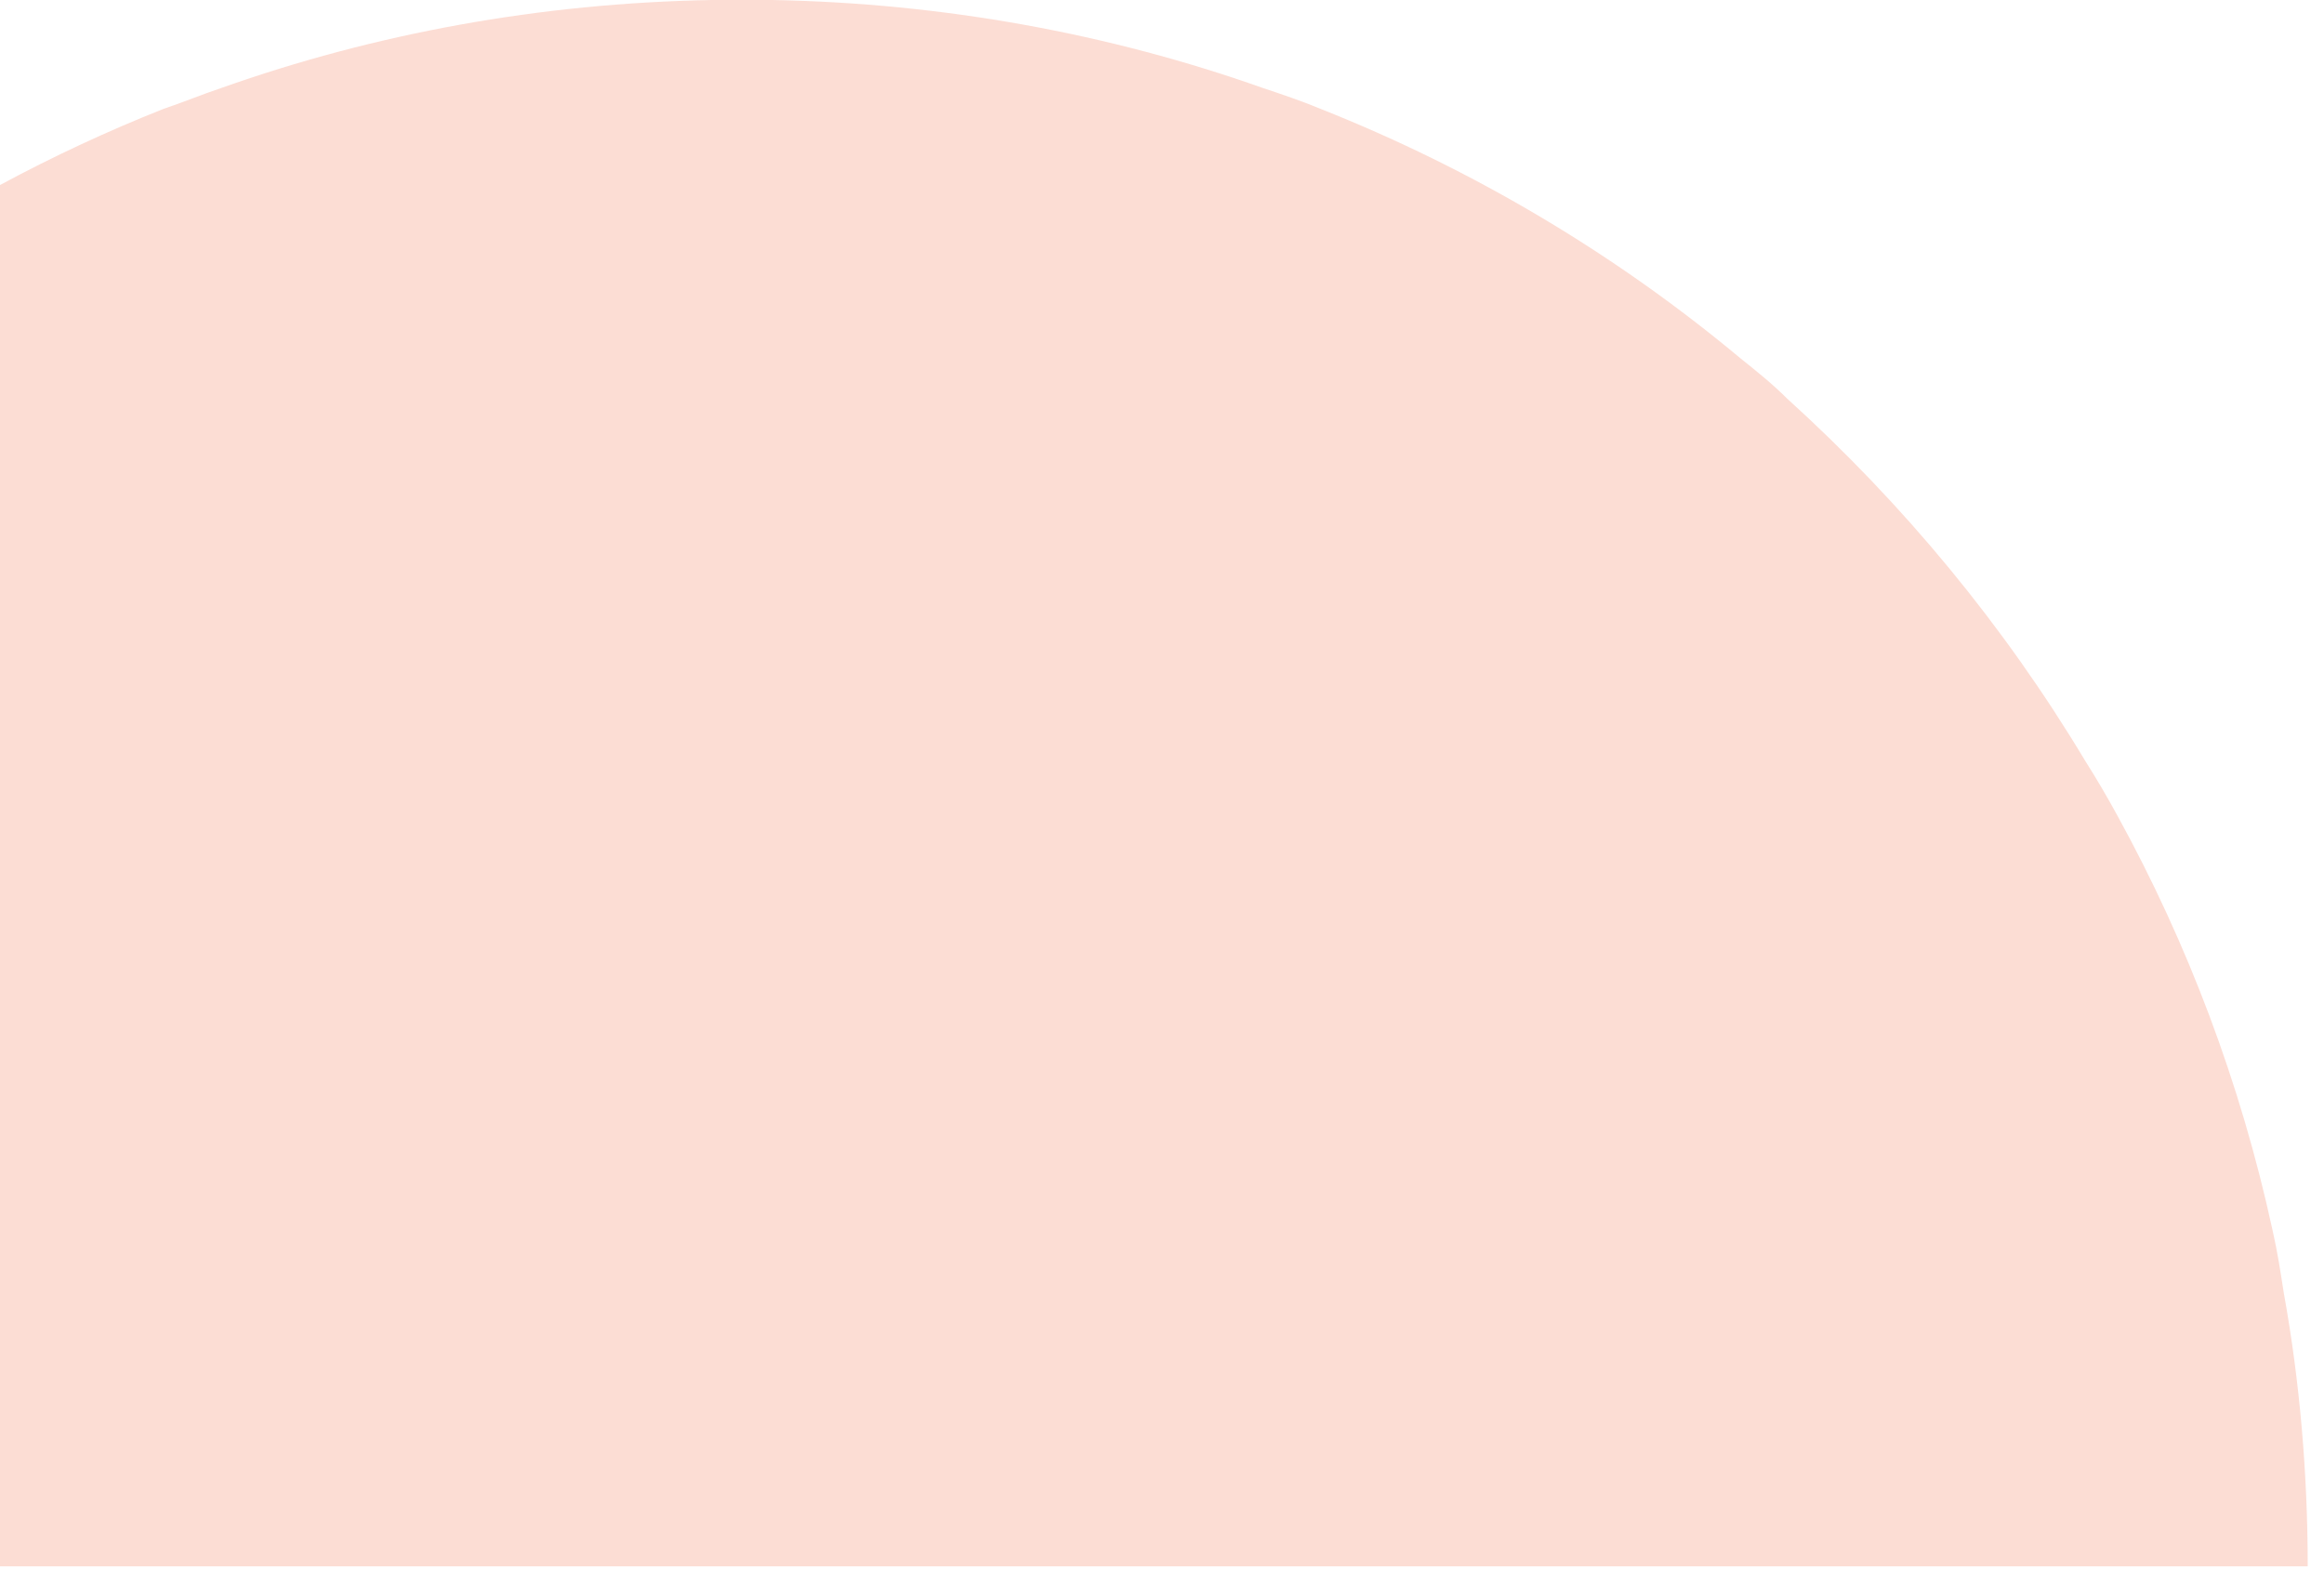
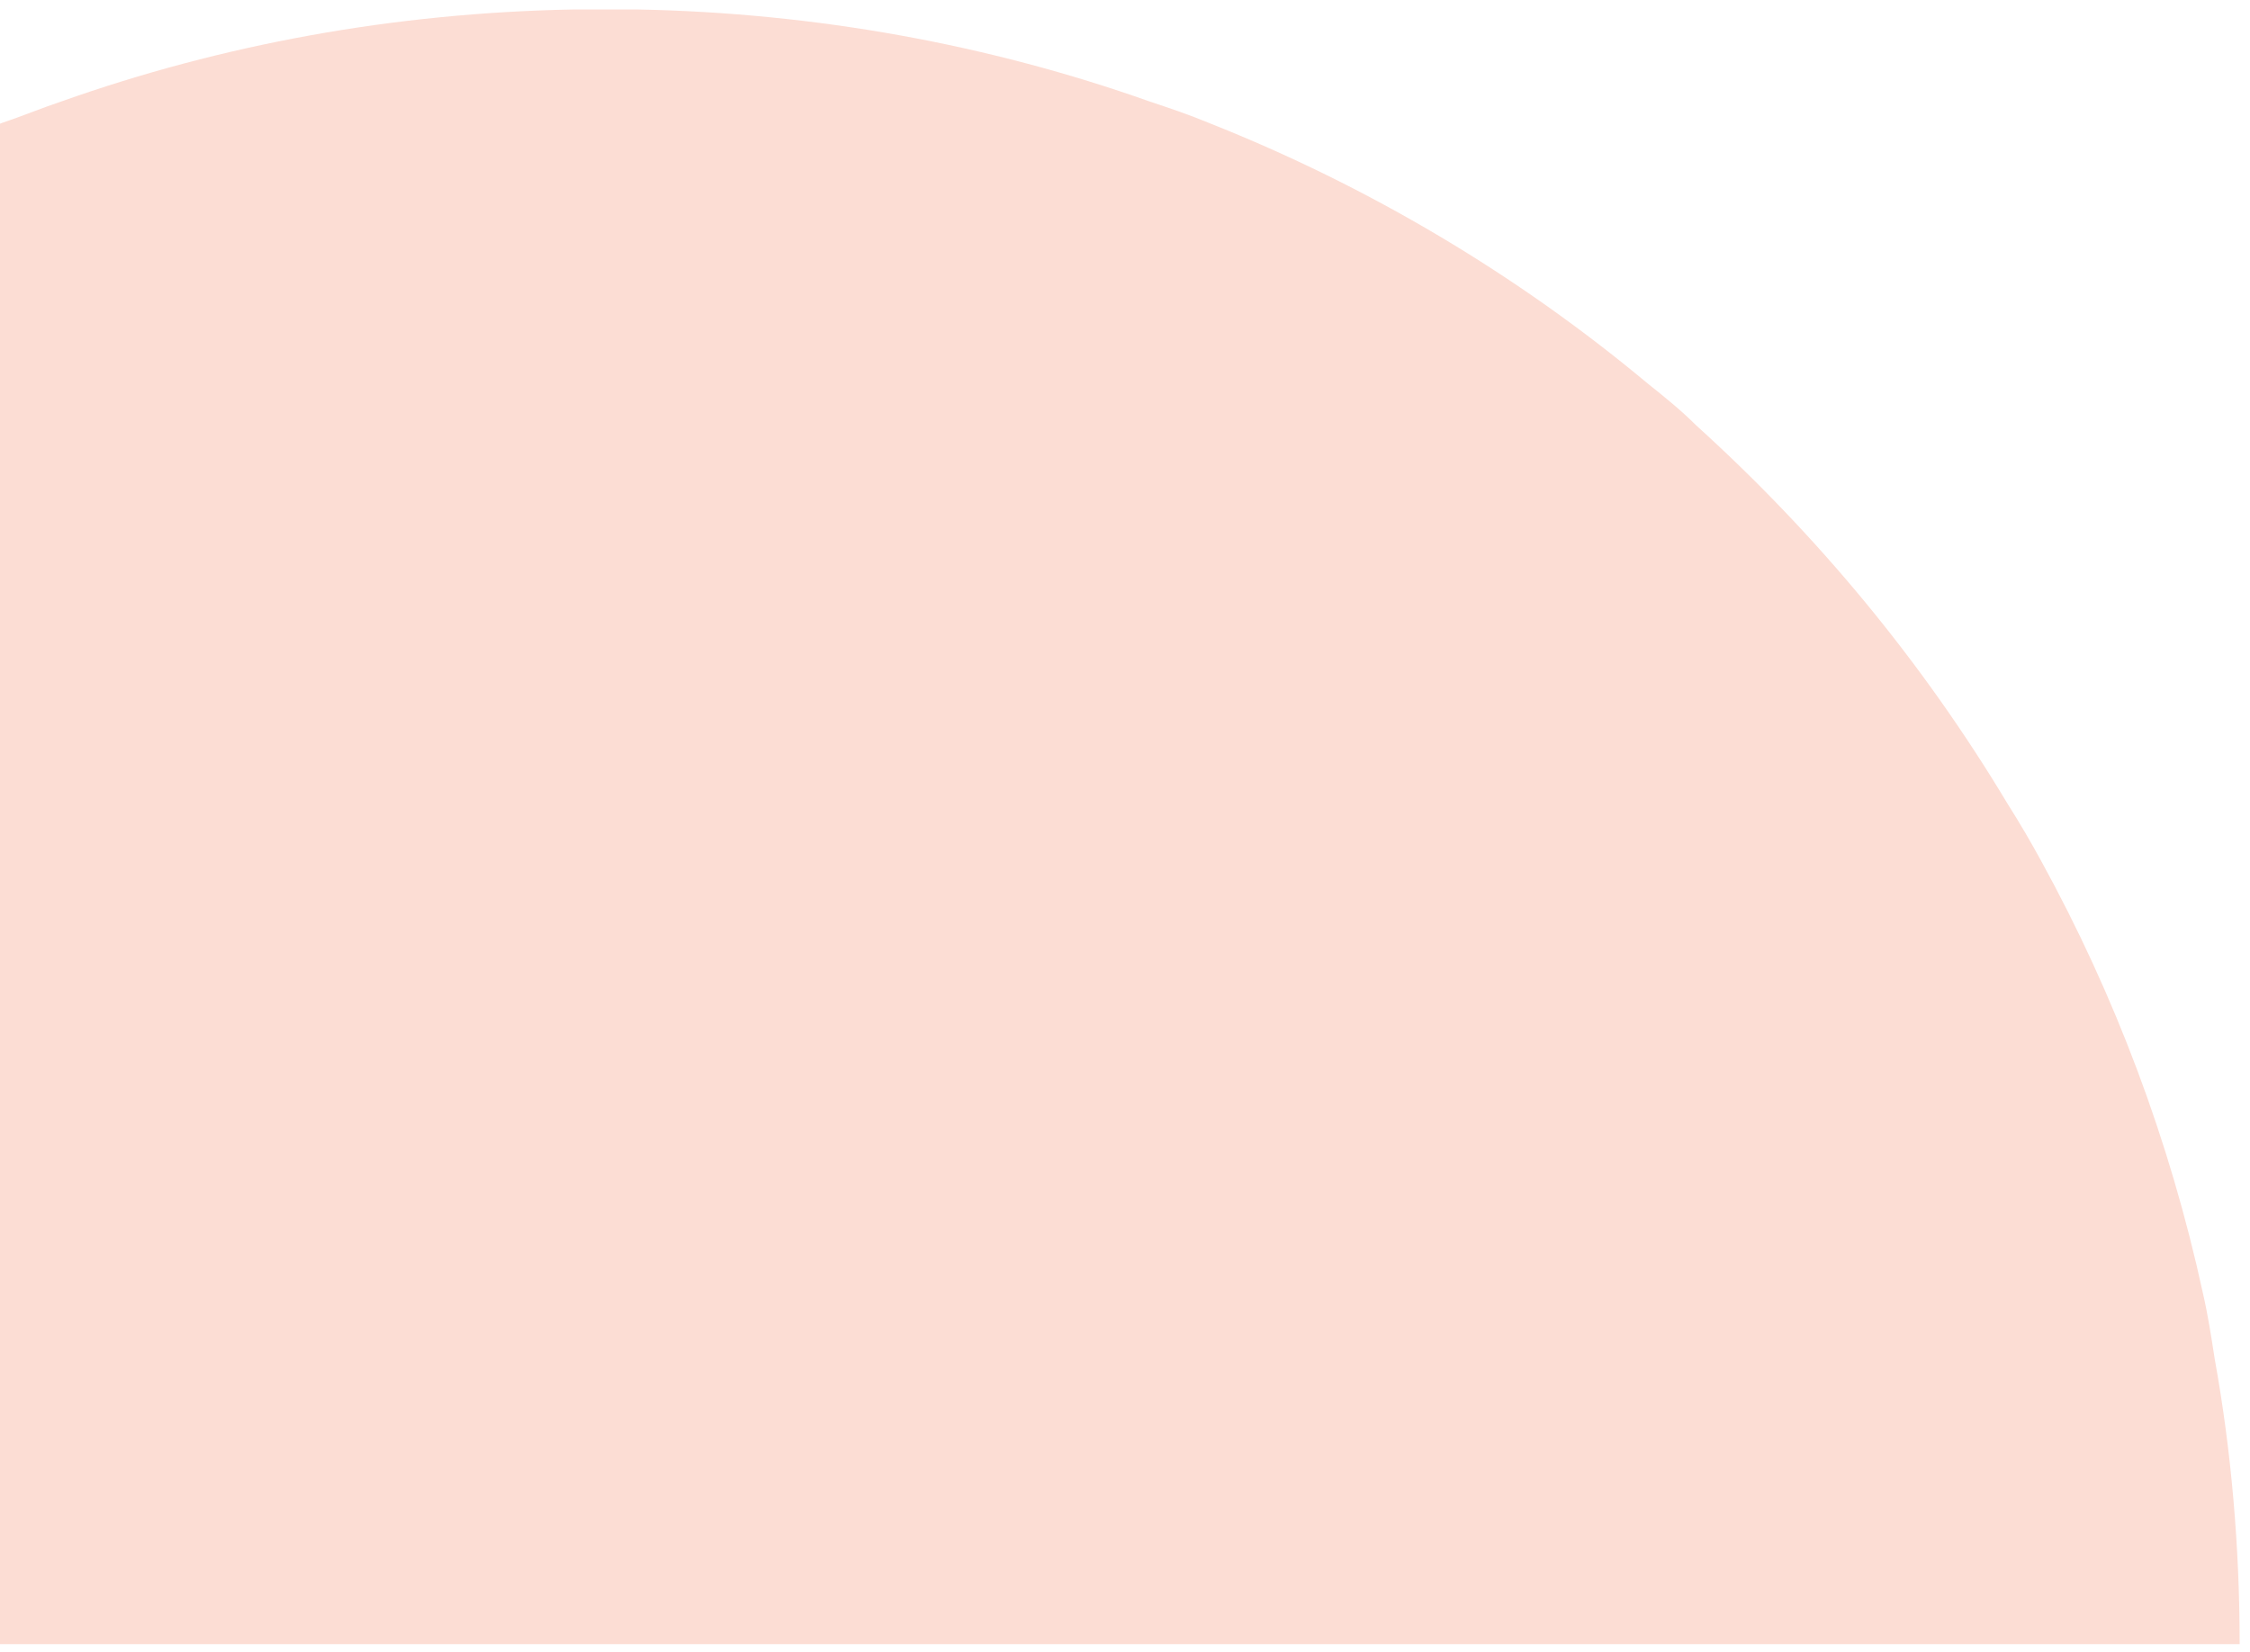
- <svg xmlns="http://www.w3.org/2000/svg" width="138" height="94" viewBox="0 0 138 94" fill="none">
-   <path fill-rule="evenodd" clip-rule="evenodd" d="M0 93.016H137.033C137.033 87.506 136.559 81.995 135.61 76.769L135.61 76.769C135.42 75.534 135.23 74.299 134.946 73.064C133.049 64.323 129.918 56.057 125.744 48.456C125.175 47.411 124.511 46.271 123.847 45.226C119.008 37.15 113.032 29.929 106.107 23.658C105.253 22.803 104.304 22.043 103.355 21.283C95.956 15.107 87.513 10.071 78.406 6.461C77.267 5.986 76.129 5.606 74.99 5.226L74.99 5.226C65.883 1.995 56.017 0.19 45.866 0H44.064H42.261C32.016 0.19 22.245 1.995 13.137 5.226C12.568 5.416 11.999 5.629 11.43 5.843C10.861 6.057 10.291 6.271 9.722 6.461C6.386 7.783 3.139 9.297 0 10.988V93.016Z" fill="#FCDDD4" />
+ <svg xmlns="http://www.w3.org/2000/svg" width="128" height="94" viewBox="0 0 128 94" fill="none">
+   <path d="M125.325 73.603C123.427 64.862 120.297 56.596 116.123 48.995C115.554 47.949 114.889 46.809 114.225 45.764C109.387 37.688 103.411 30.467 96.485 24.197C95.632 23.341 94.683 22.581 93.734 21.821C86.335 15.645 77.892 10.61 68.784 6.999C67.646 6.524 66.508 6.144 65.369 5.764C56.262 2.534 46.396 0.729 36.245 0.539C35.676 0.539 35.012 0.539 34.443 0.539C33.874 0.539 33.21 0.539 32.64 0.539C22.395 0.729 12.624 2.534 3.516 5.764C2.378 6.144 1.24 6.619 0.101 6.999C-9.006 10.61 -17.449 15.645 -24.849 21.821C-25.797 22.581 -26.746 23.436 -27.6 24.197C-34.525 30.467 -40.596 37.688 -45.34 45.764C-46.004 46.809 -46.573 47.949 -47.237 48.995C-51.411 56.596 -54.542 64.862 -56.439 73.603C-56.724 74.838 -56.913 76.073 -57.198 77.308C-58.147 82.629 -58.621 88.044 -58.621 93.555H127.412C127.412 88.044 126.938 82.534 125.989 77.308C125.799 76.073 125.609 74.838 125.325 73.603Z" fill="#FCDDD4" />
</svg>
